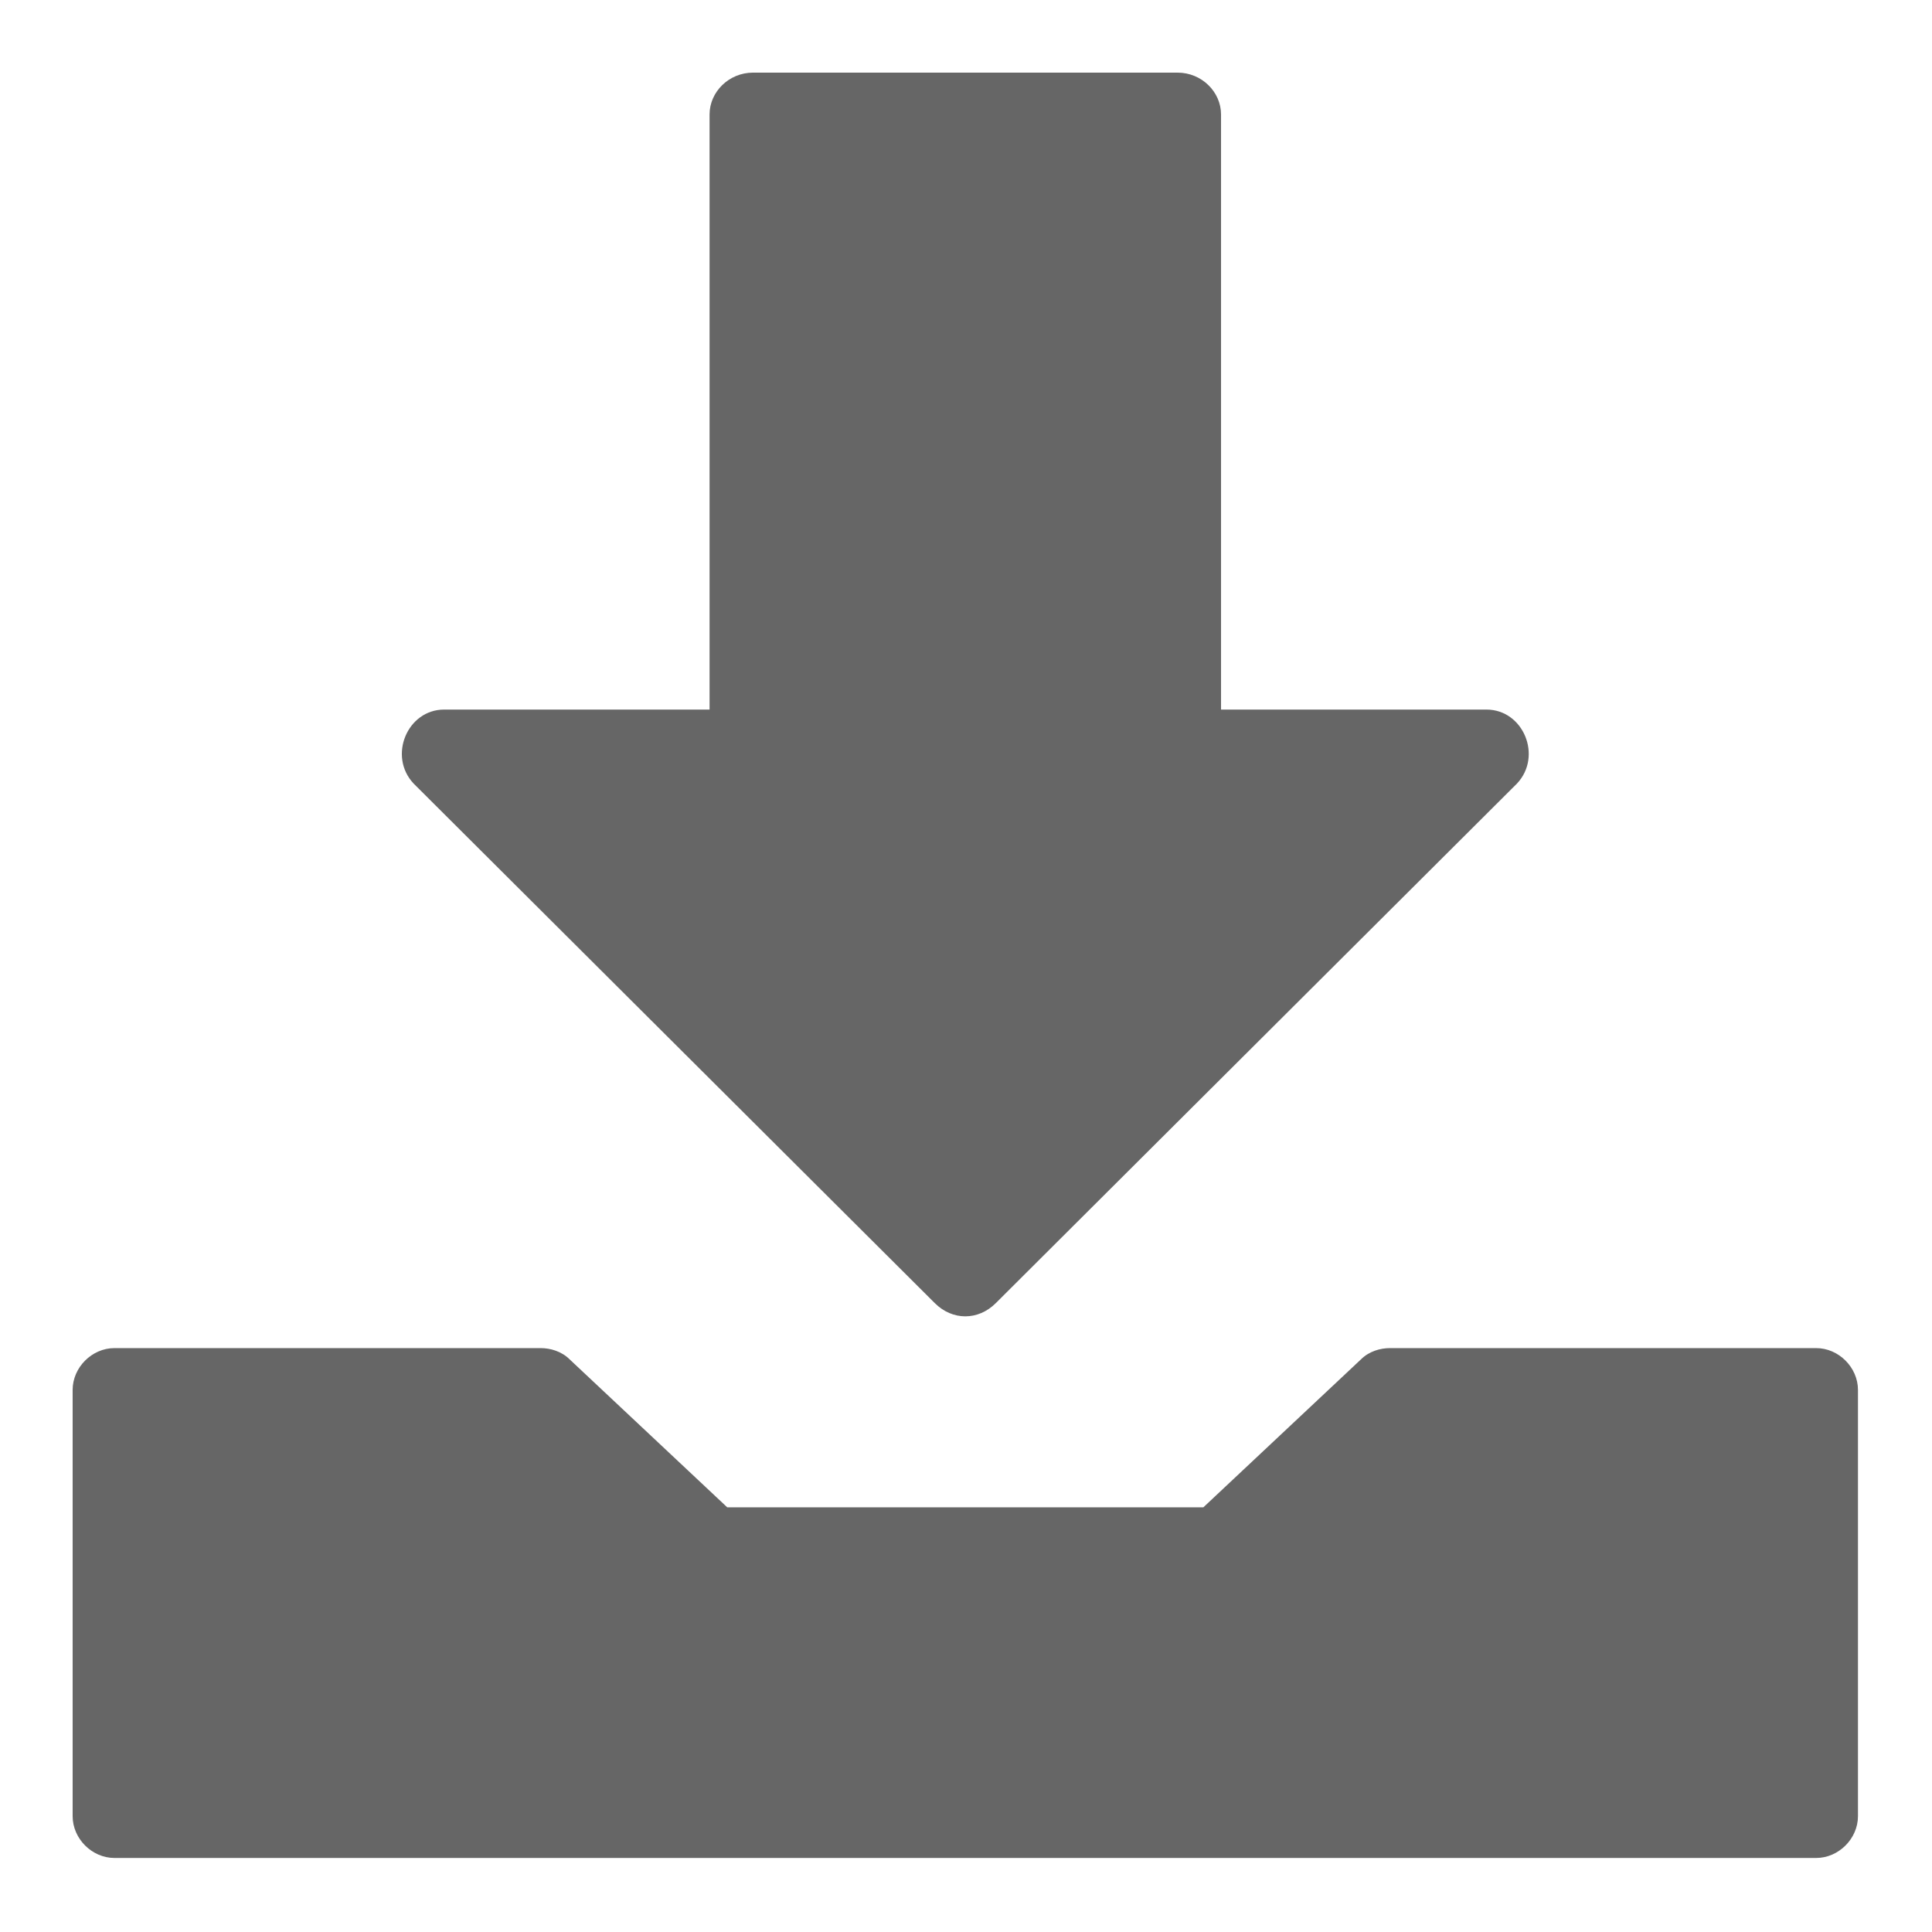
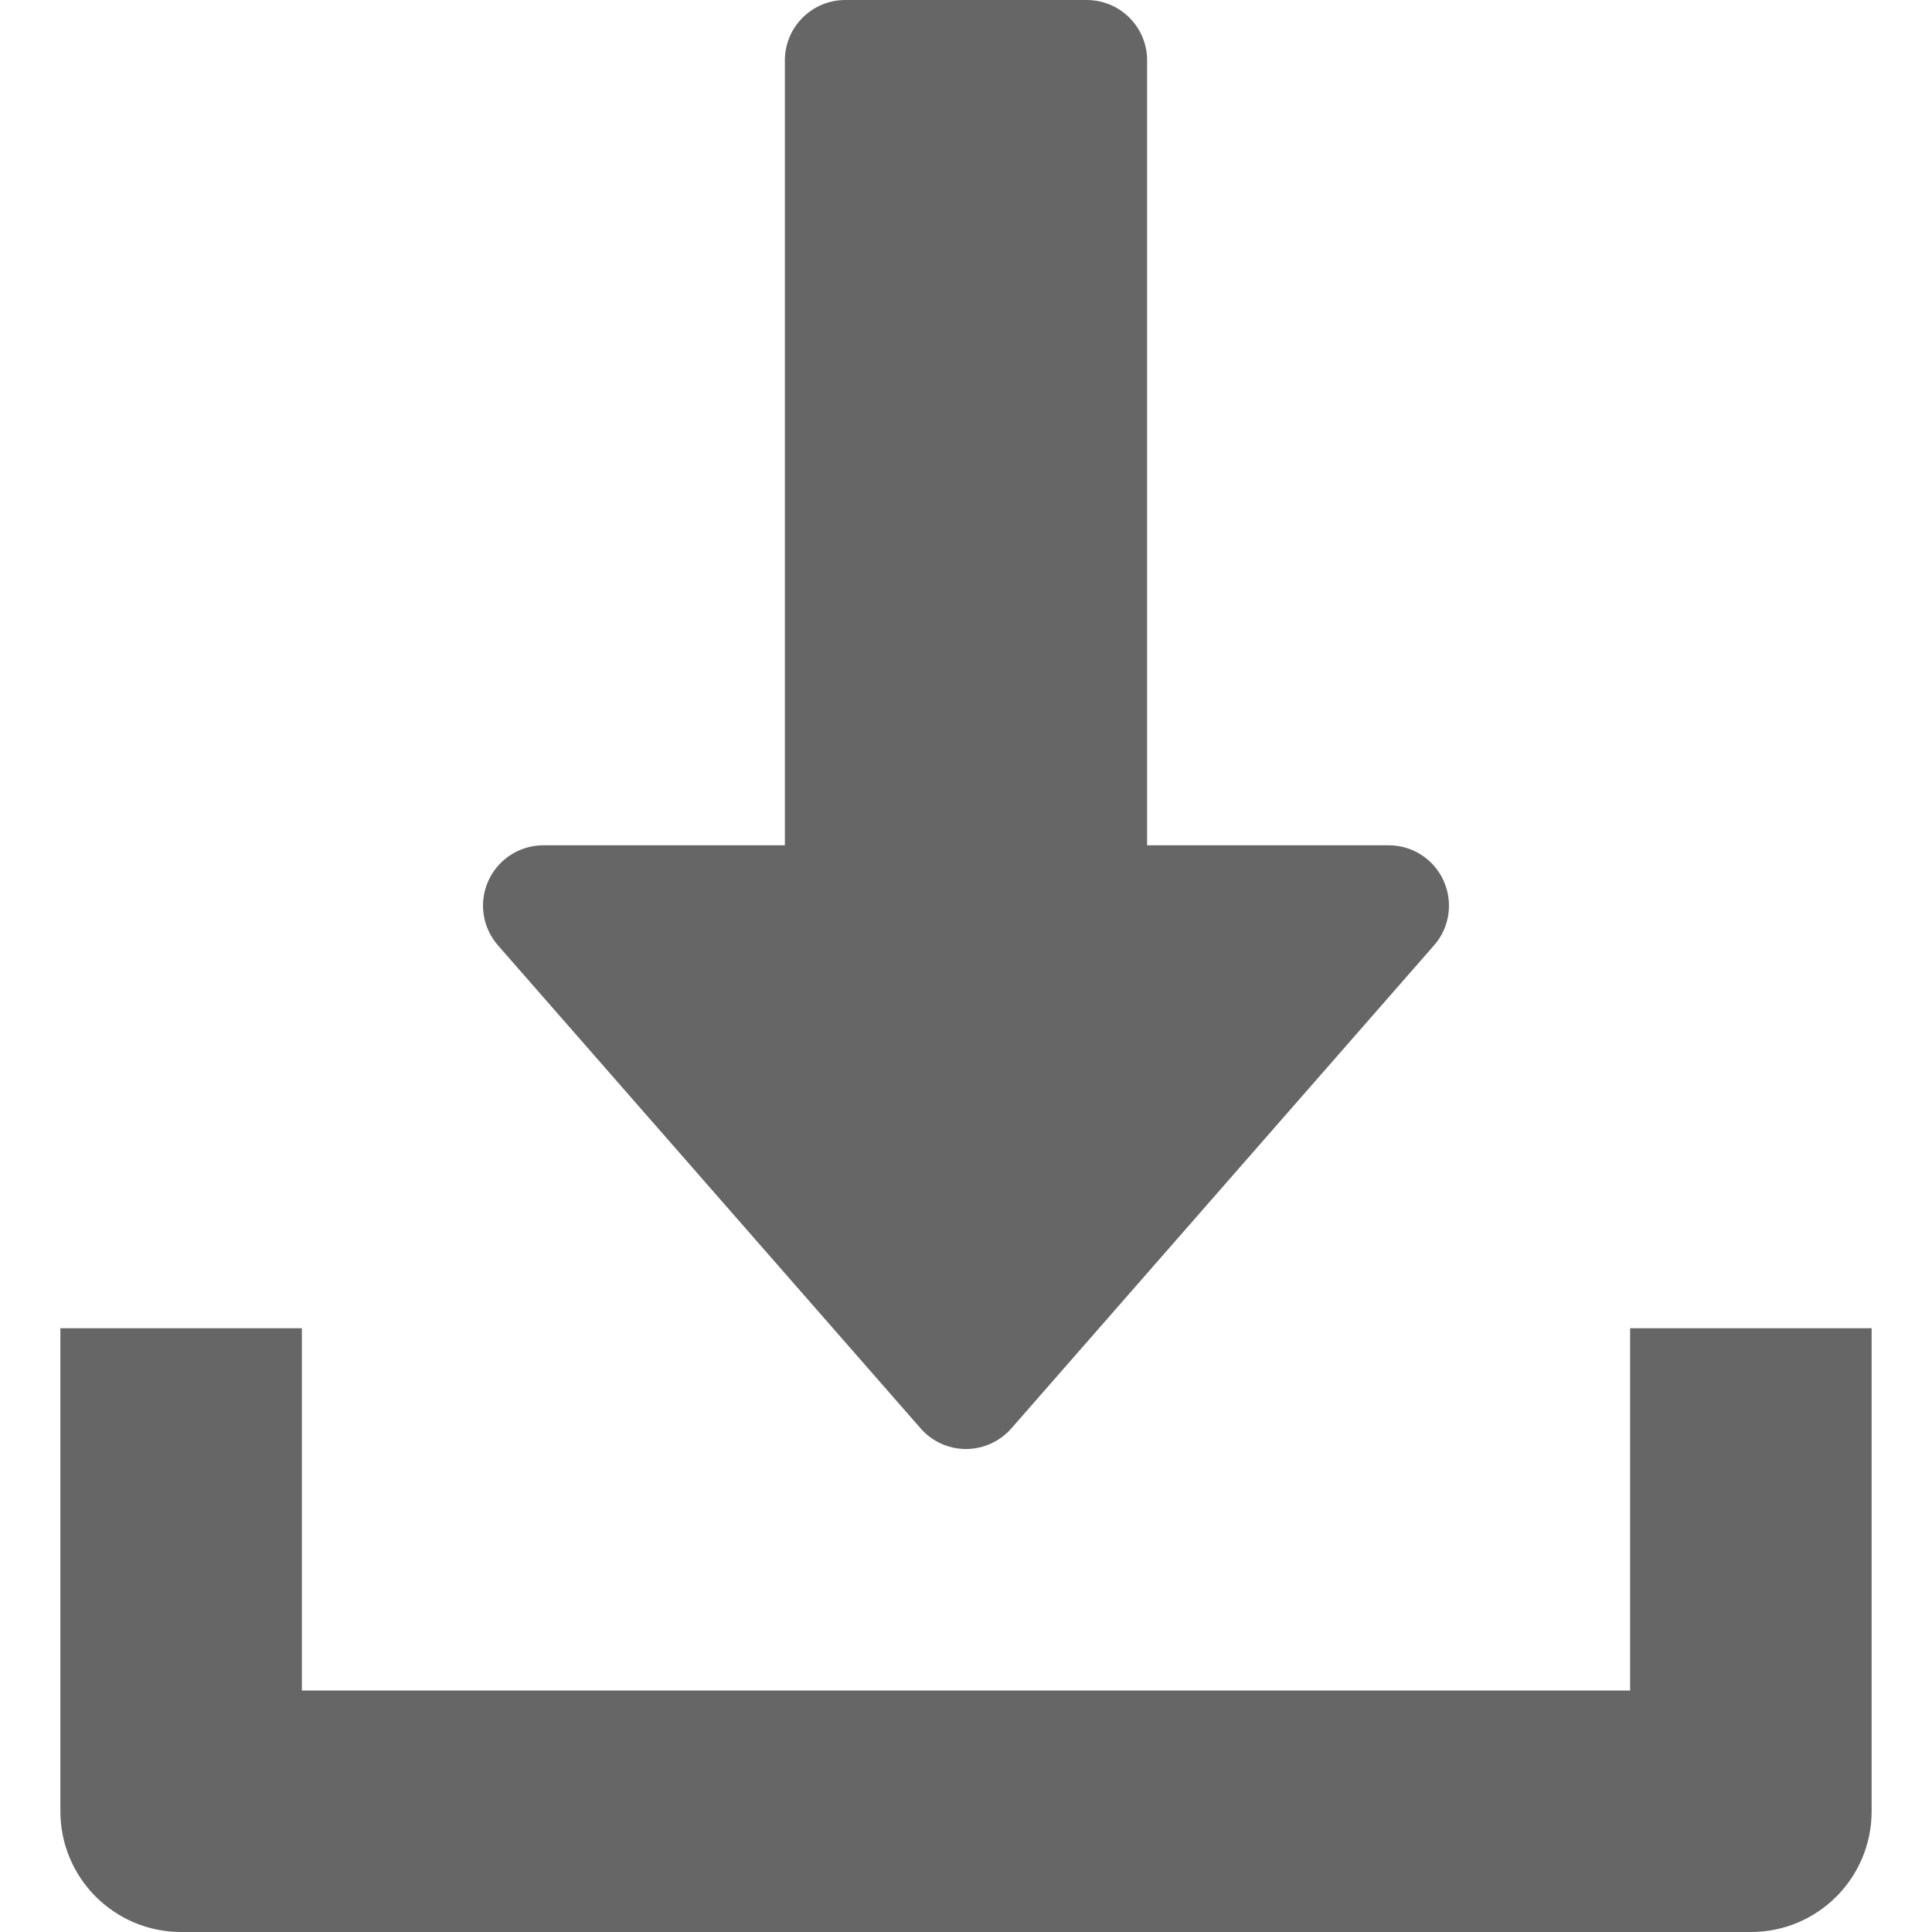
- <svg xmlns="http://www.w3.org/2000/svg" width="14.55mm" height="14.55mm" fill-rule="evenodd" stroke-linejoin="round" stroke-width="28.222" preserveAspectRatio="xMidYMid" version="1.2" viewBox="0 0 1455 1455" xml:space="preserve">
-   <g class="SlideGroup" transform="matrix(1.2113 0 0 1.2113 -153.64 -153.64)" fill="#666">
-     <path d="m595 172c-15 0-27 12-27 26v370h-165c-23 0-35 29-19 46l324 323c11 11 27 11 38 0l324-323c16-17 4-46-19-46h-165v-370c0-14-12-26-27-26zm-397 793c-14 0-26 12-26 26v265c0 14 12 26 26 26h1058c14 0 26-12 26-26v-265c0-14-12-26-26-26h-265c-6 0-13 2-18 7l-98 92h-296l-98-92c-5-5-12-7-18-7z" fill="#666" />
-   </g>
+ <svg xmlns="http://www.w3.org/2000/svg" enable-background="new 0 0 512 512" version="1.1" viewBox="0 0 512 512" xml:space="preserve">
+   <path d="m382.56 233.38c-2.592-5.728-8.288-9.376-14.56-9.376h-64v-208c0-8.832-7.168-16-16-16h-64c-8.832 0-16 7.168-16 16v208h-64c-6.272 0-11.968 3.68-14.56 9.376-2.624 5.728-1.6 12.416 2.528 17.152l112 128c3.04 3.488 7.424 5.472 12.032 5.472s8.992-2.016 12.032-5.472l112-128c4.16-4.704 5.12-11.424 2.528-17.152z" enable-background="new 0 0 512 512" fill="#666" />
+   <path d="M432,352v96H80v-96H16v128c0,17.696,14.336,32,32,32h416c17.696,0,32-14.304,32-32V352H432z" enable-background="new 0 0 512 512" fill="#666" />
</svg>
